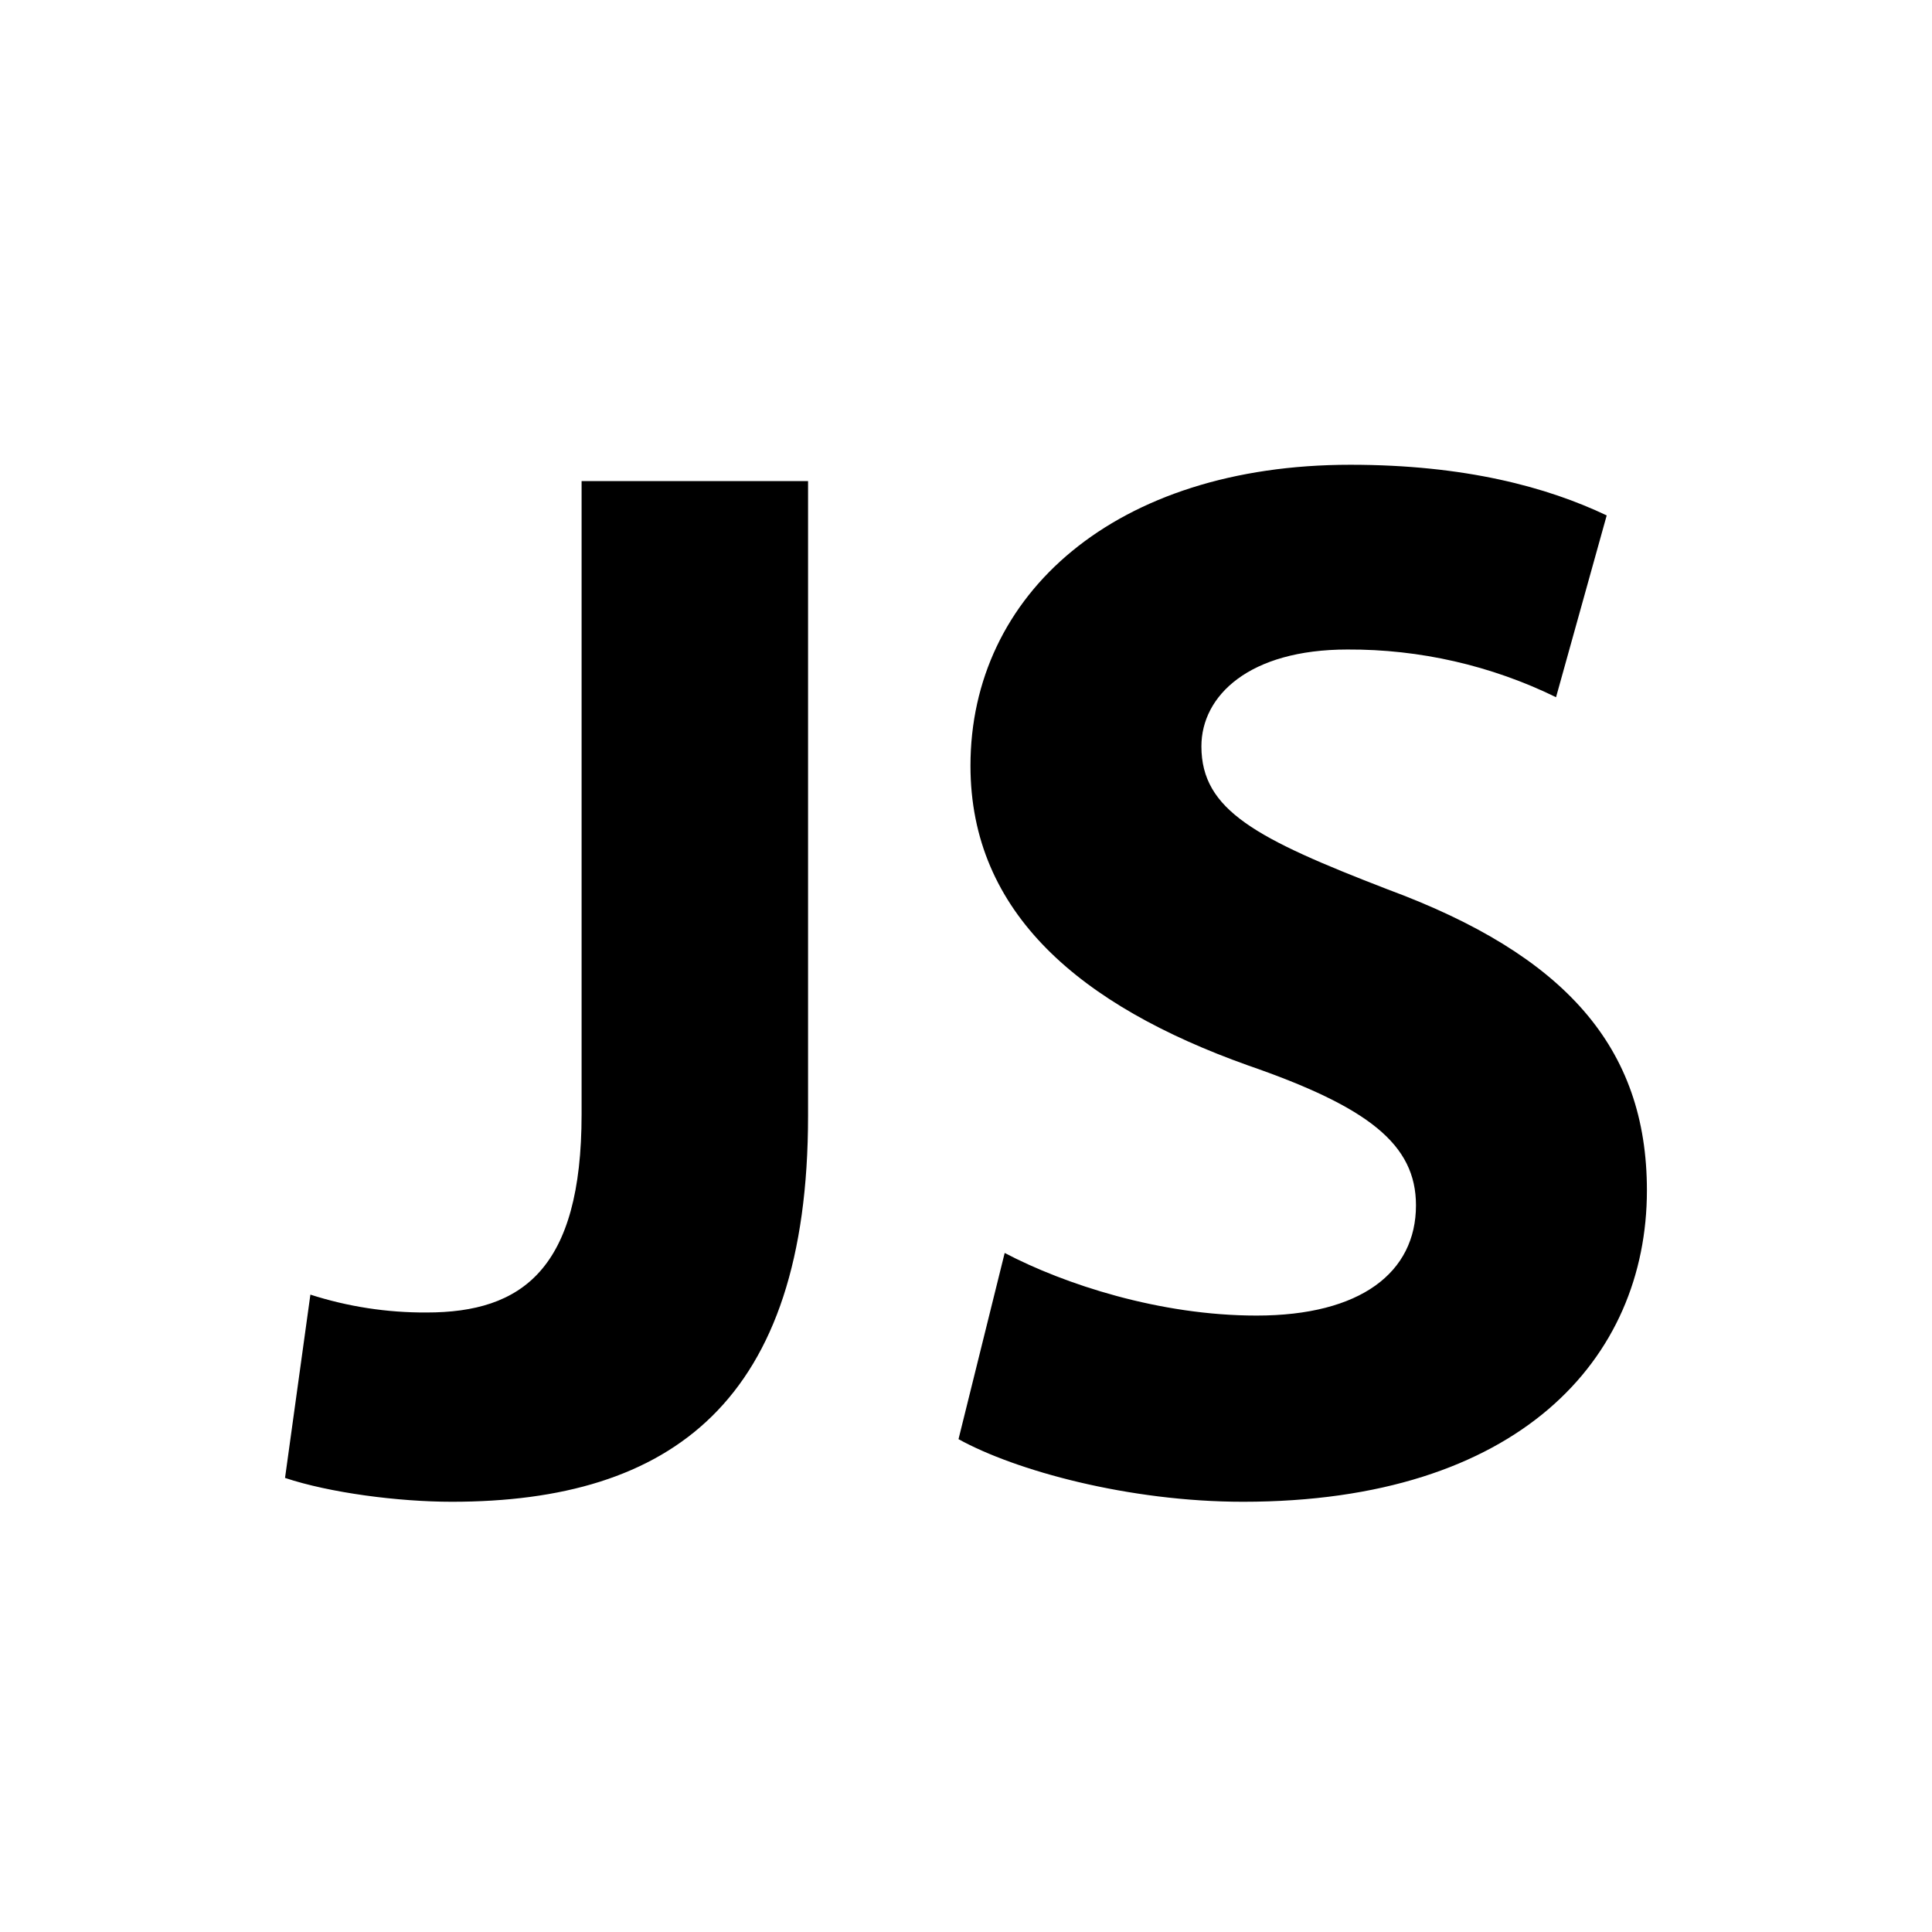
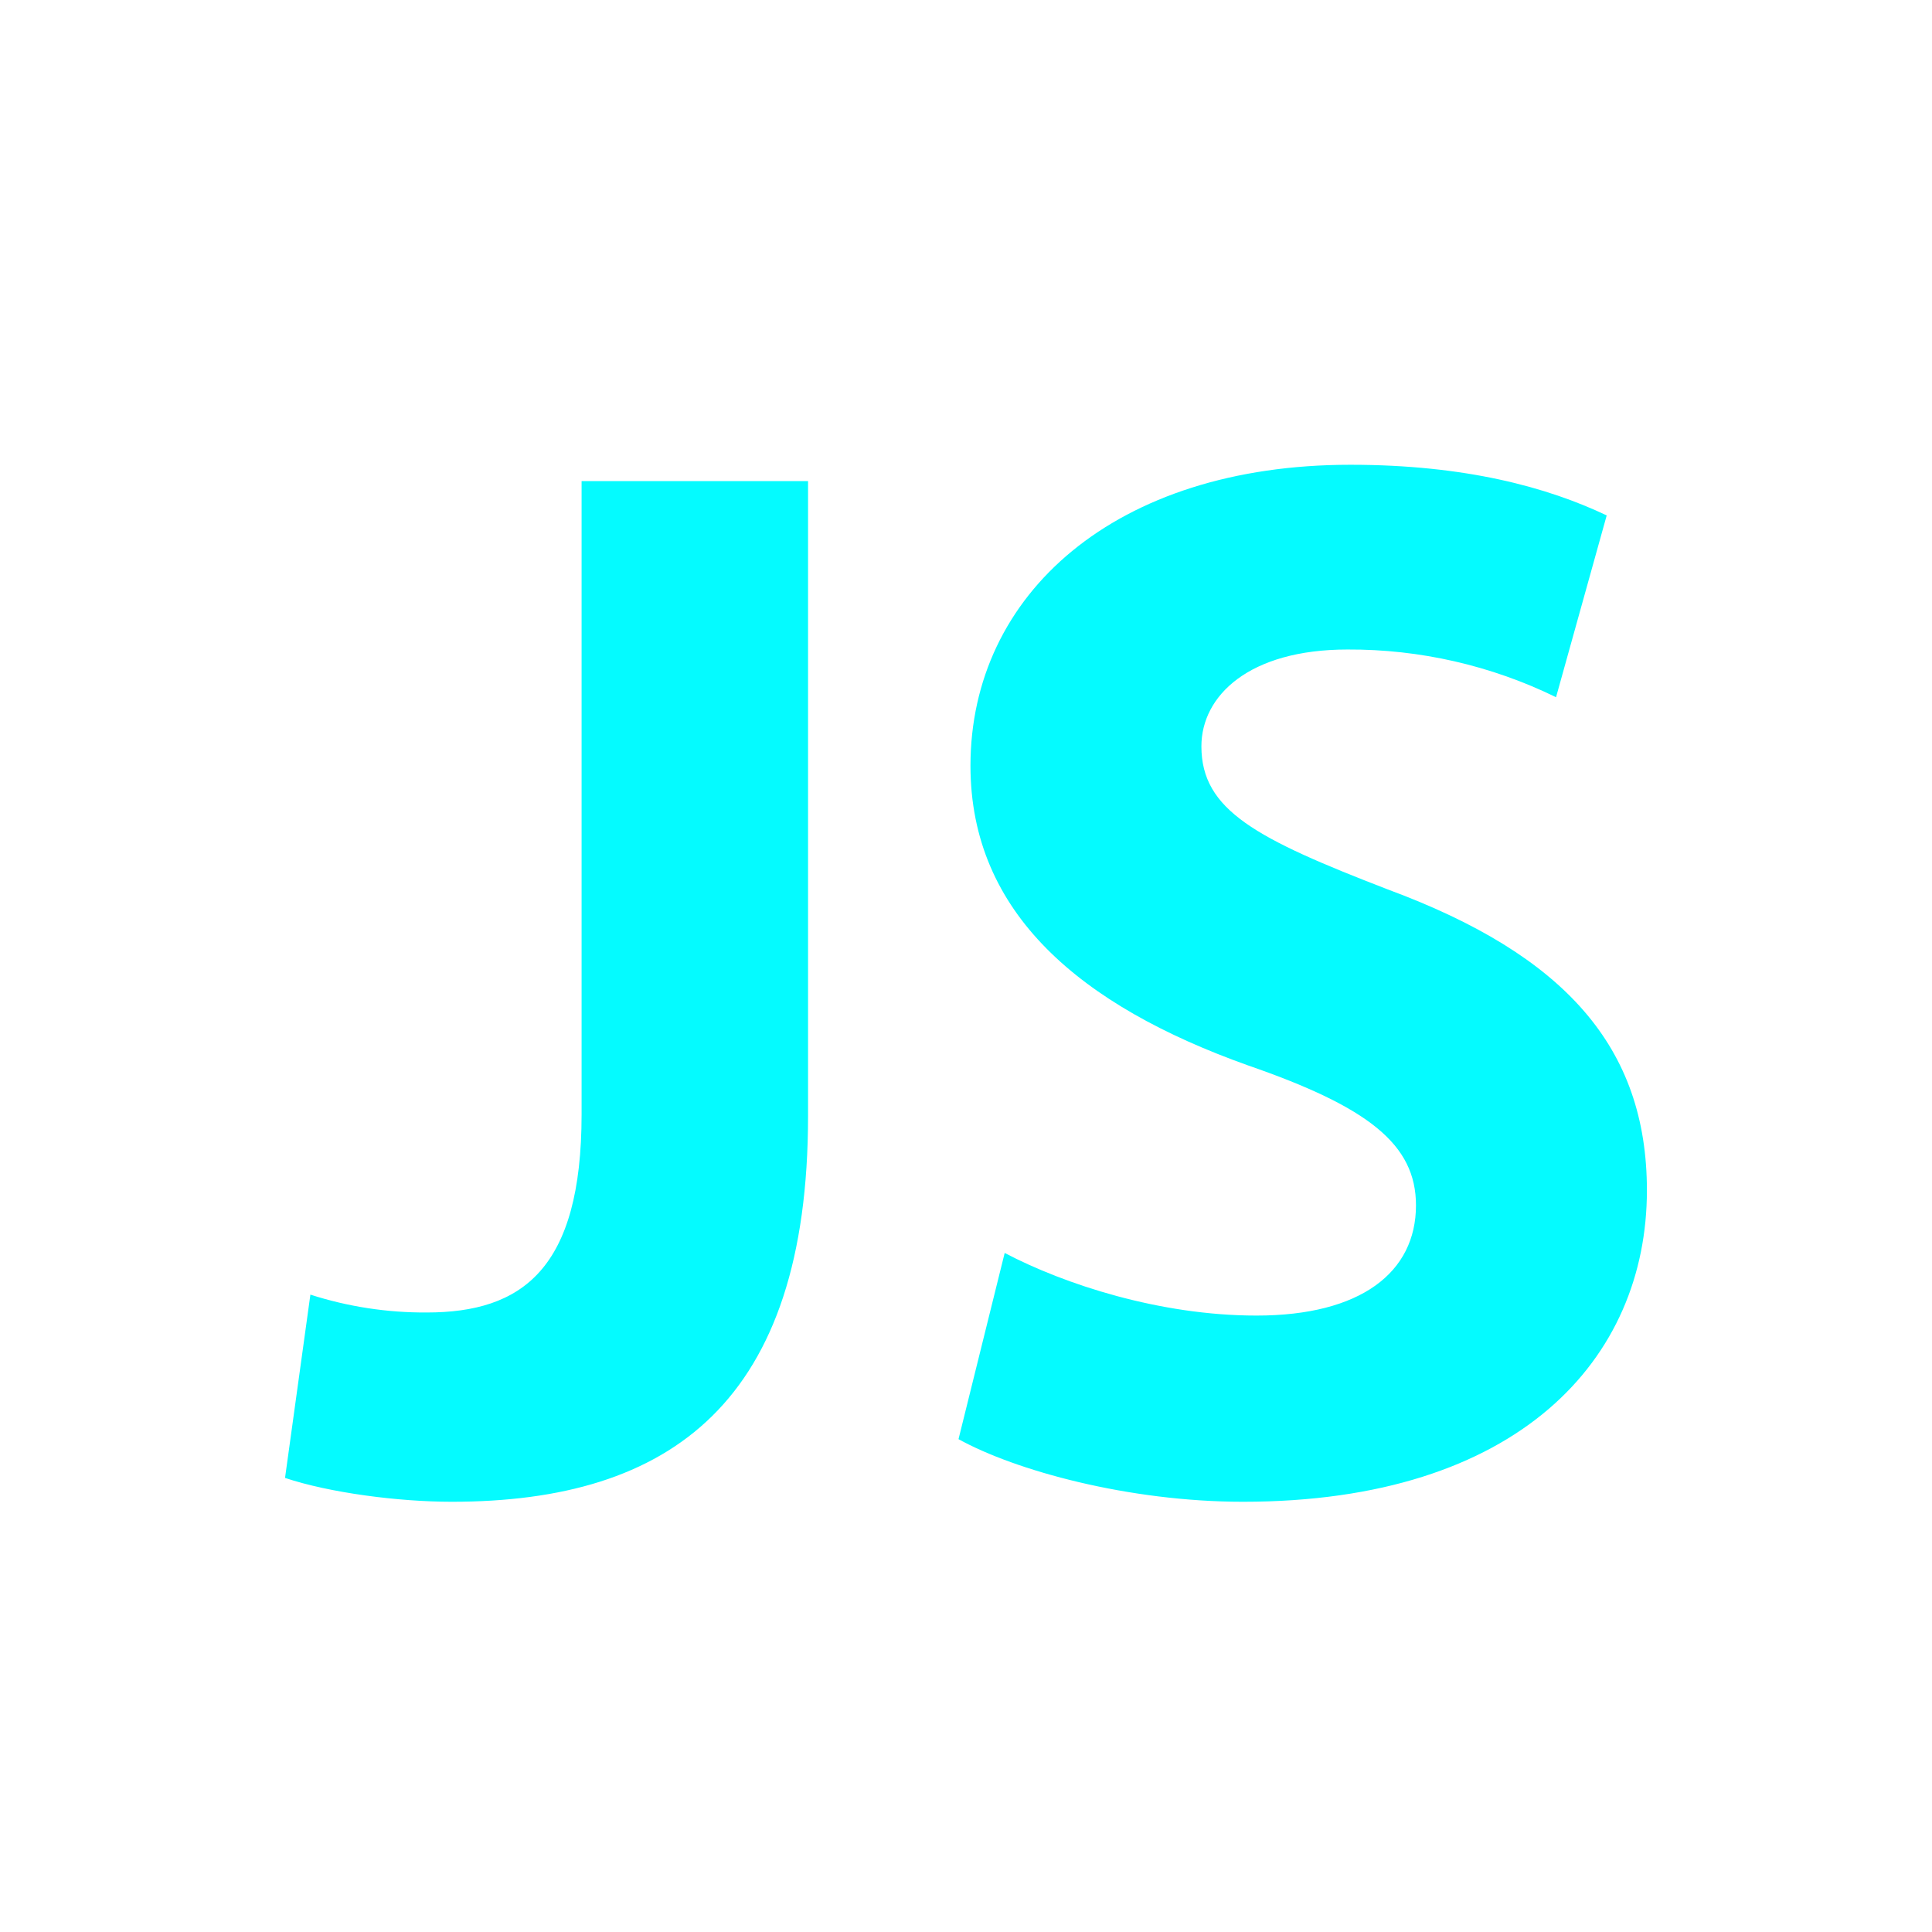
- <svg xmlns="http://www.w3.org/2000/svg" viewBox="0 0 32 32">
-   <path d="M9.633 7.968h3.751v10.514c0 4.738-2.271 6.392-5.899 6.392-.888 0-2.024-.148-2.764-.395l.42-3.036a6.18 6.18 0 0 0 1.925.296c1.58 0 2.567-.716 2.567-3.282V7.968zm7.008 12.785c.987.518 2.567 1.037 4.171 1.037 1.728 0 2.641-.716 2.641-1.826 0-1.012-.79-1.629-2.789-2.32-2.764-.987-4.59-2.517-4.59-4.961 0-2.838 2.394-4.985 6.293-4.985 1.9 0 3.258.37 4.245.839l-.839 3.011a7.779 7.779 0 0 0-3.455-.79c-1.629 0-2.419.765-2.419 1.604 0 1.061.913 1.53 3.085 2.369 2.937 1.086 4.294 2.616 4.294 4.985 0 2.789-2.122 5.158-6.688 5.158-1.9 0-3.776-.518-4.714-1.037l.765-3.085z" />
+ <svg xmlns="http://www.w3.org/2000/svg" width="32" height="32">
+   <g>
+     <rect fill="none" id="canvas_background" height="402" width="582" y="-1" x="-1" />
+   </g>
+   <g>
+     <path fill="#04fbff" id="svg_1" d="m9.633,7.968l3.751,0l0,10.514c0,4.738 -2.271,6.392 -5.899,6.392c-0.888,0 -2.024,-0.148 -2.764,-0.395l0.42,-3.036a6.18,6.18 0 0 0 1.925,0.296c1.58,0 2.567,-0.716 2.567,-3.282l0,-10.489zm7.008,12.785c0.987,0.518 2.567,1.037 4.171,1.037c1.728,0 2.641,-0.716 2.641,-1.826c0,-1.012 -0.79,-1.629 -2.789,-2.32c-2.764,-0.987 -4.59,-2.517 -4.59,-4.961c0,-2.838 2.394,-4.985 6.293,-4.985c1.9,0 3.258,0.37 4.245,0.839l-0.839,3.011a7.779,7.779 0 0 0 -3.455,-0.79c-1.629,0 -2.419,0.765 -2.419,1.604c0,1.061 0.913,1.53 3.085,2.369c2.937,1.086 4.294,2.616 4.294,4.985c0,2.789 -2.122,5.158 -6.688,5.158c-1.9,0 -3.776,-0.518 -4.714,-1.037l0.765,-3.085l0,0.001z" />
+   </g>
</svg>
